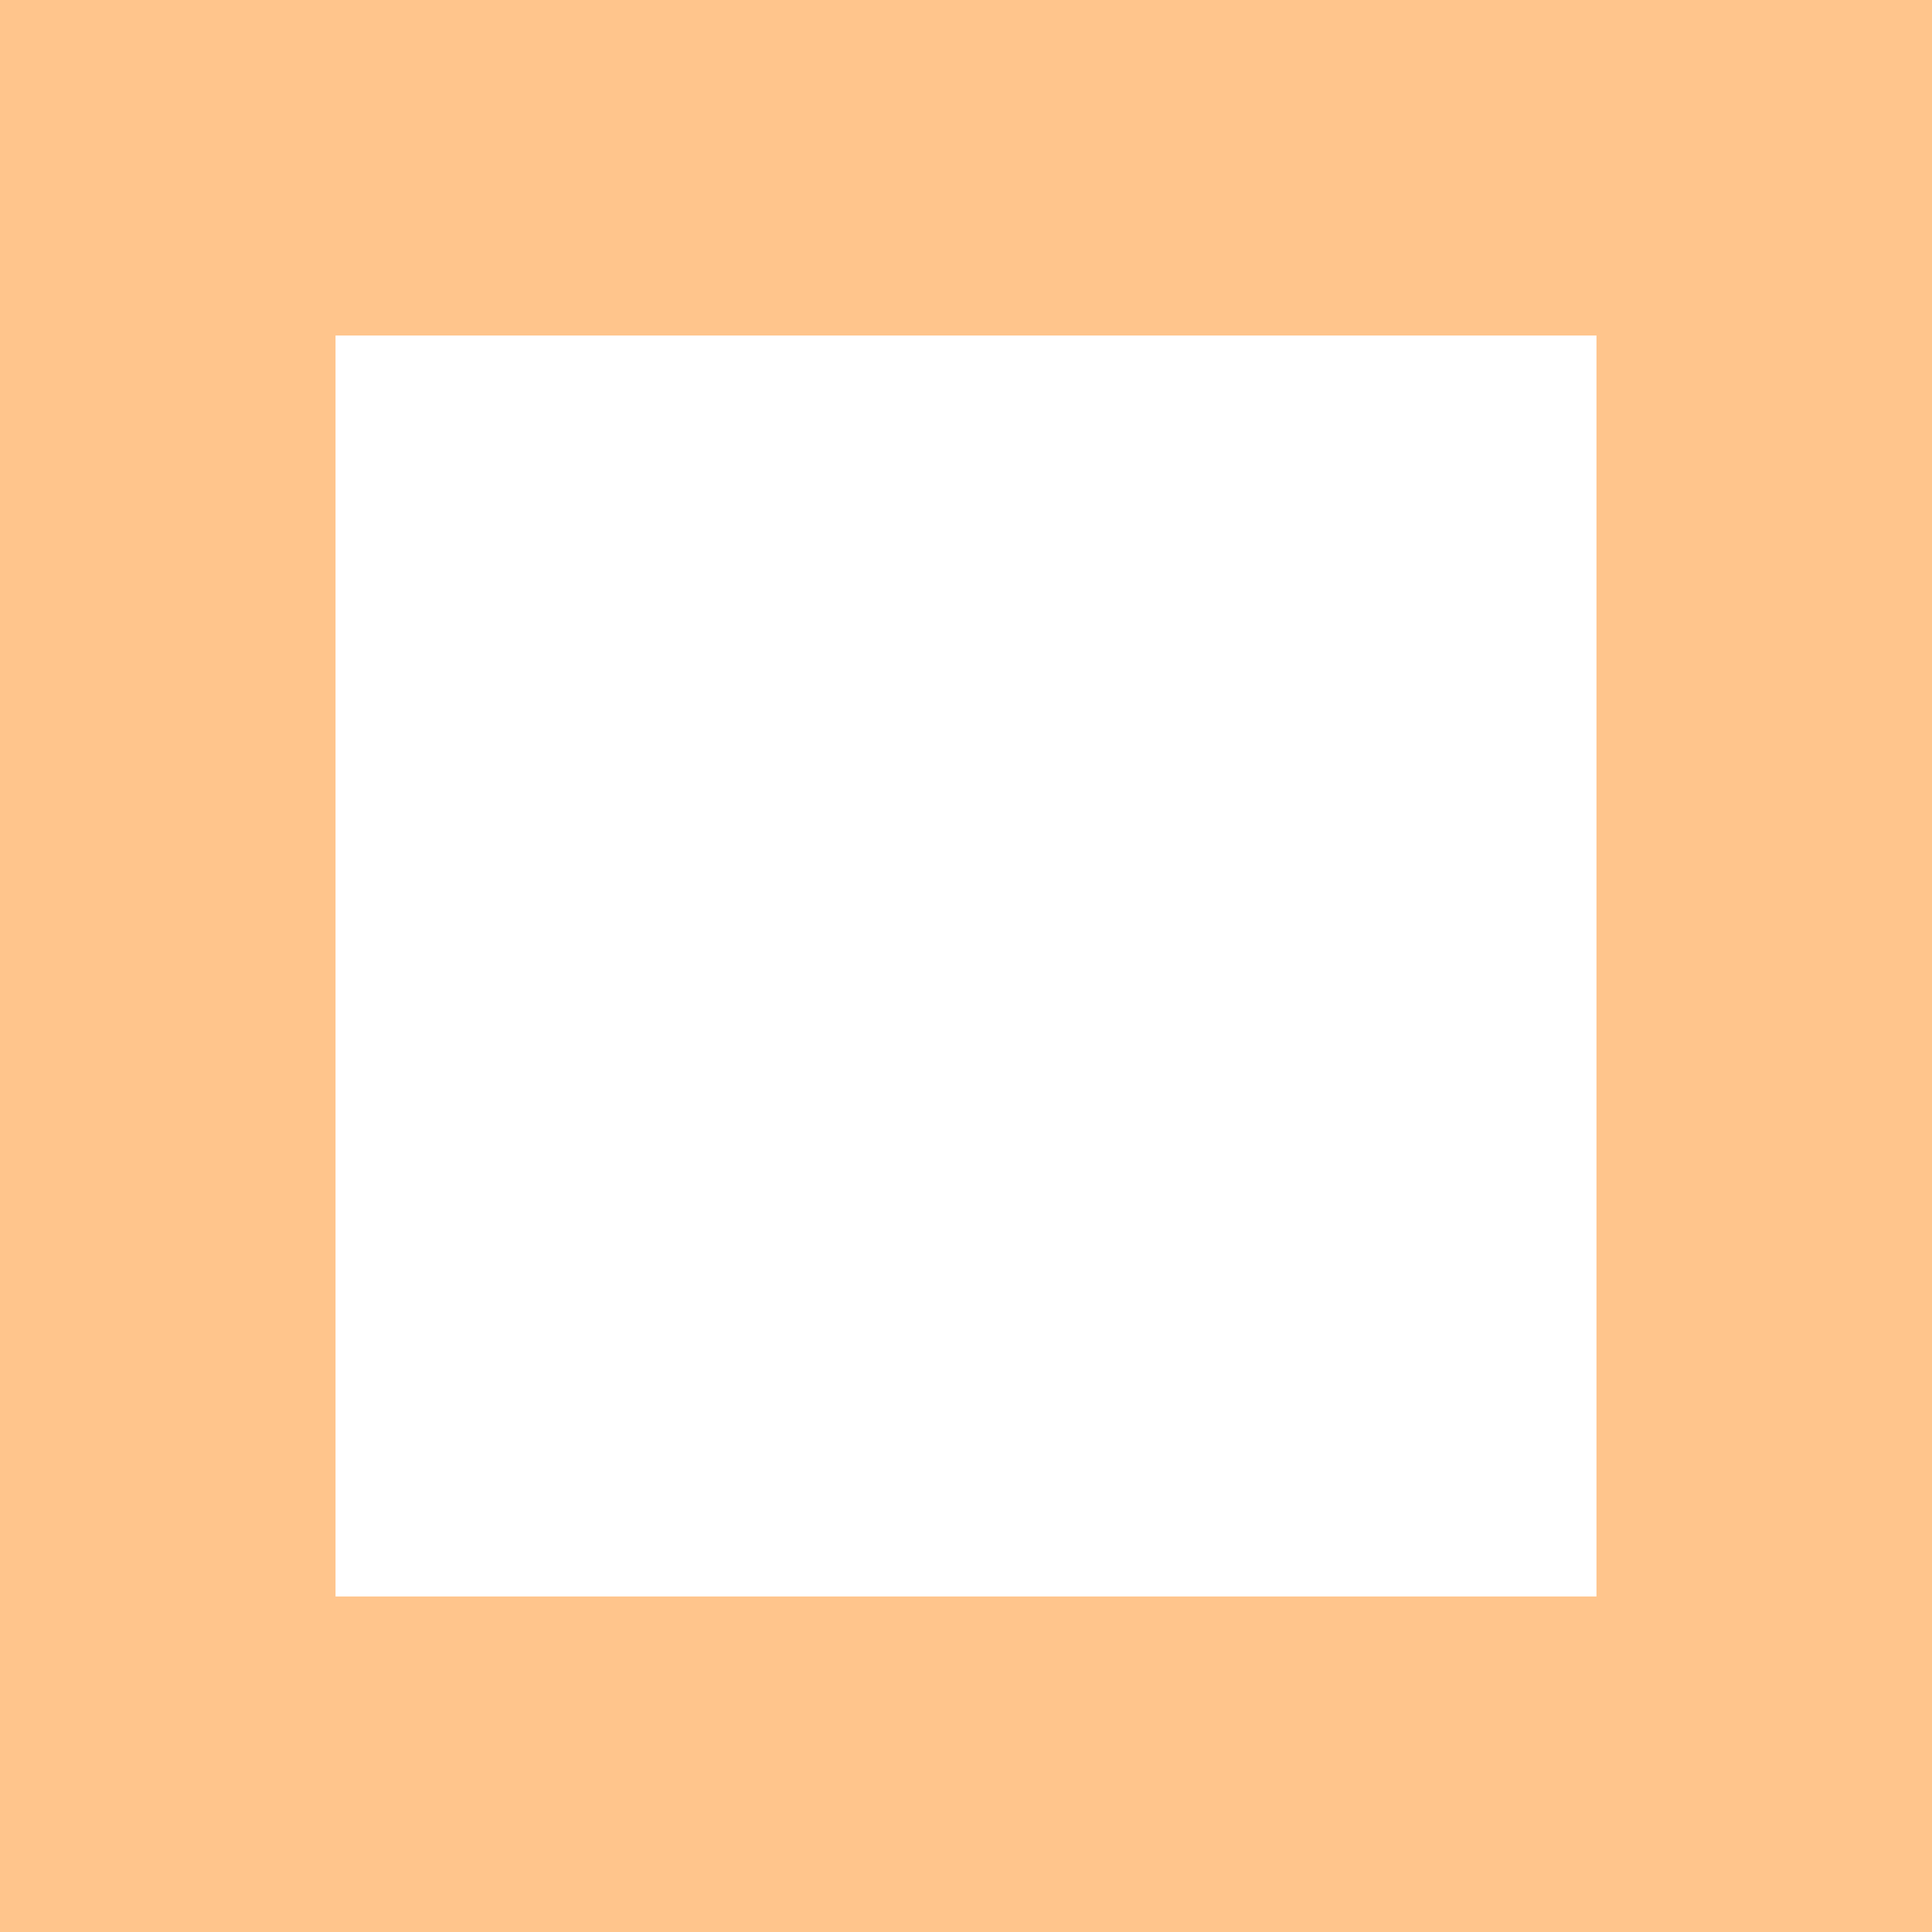
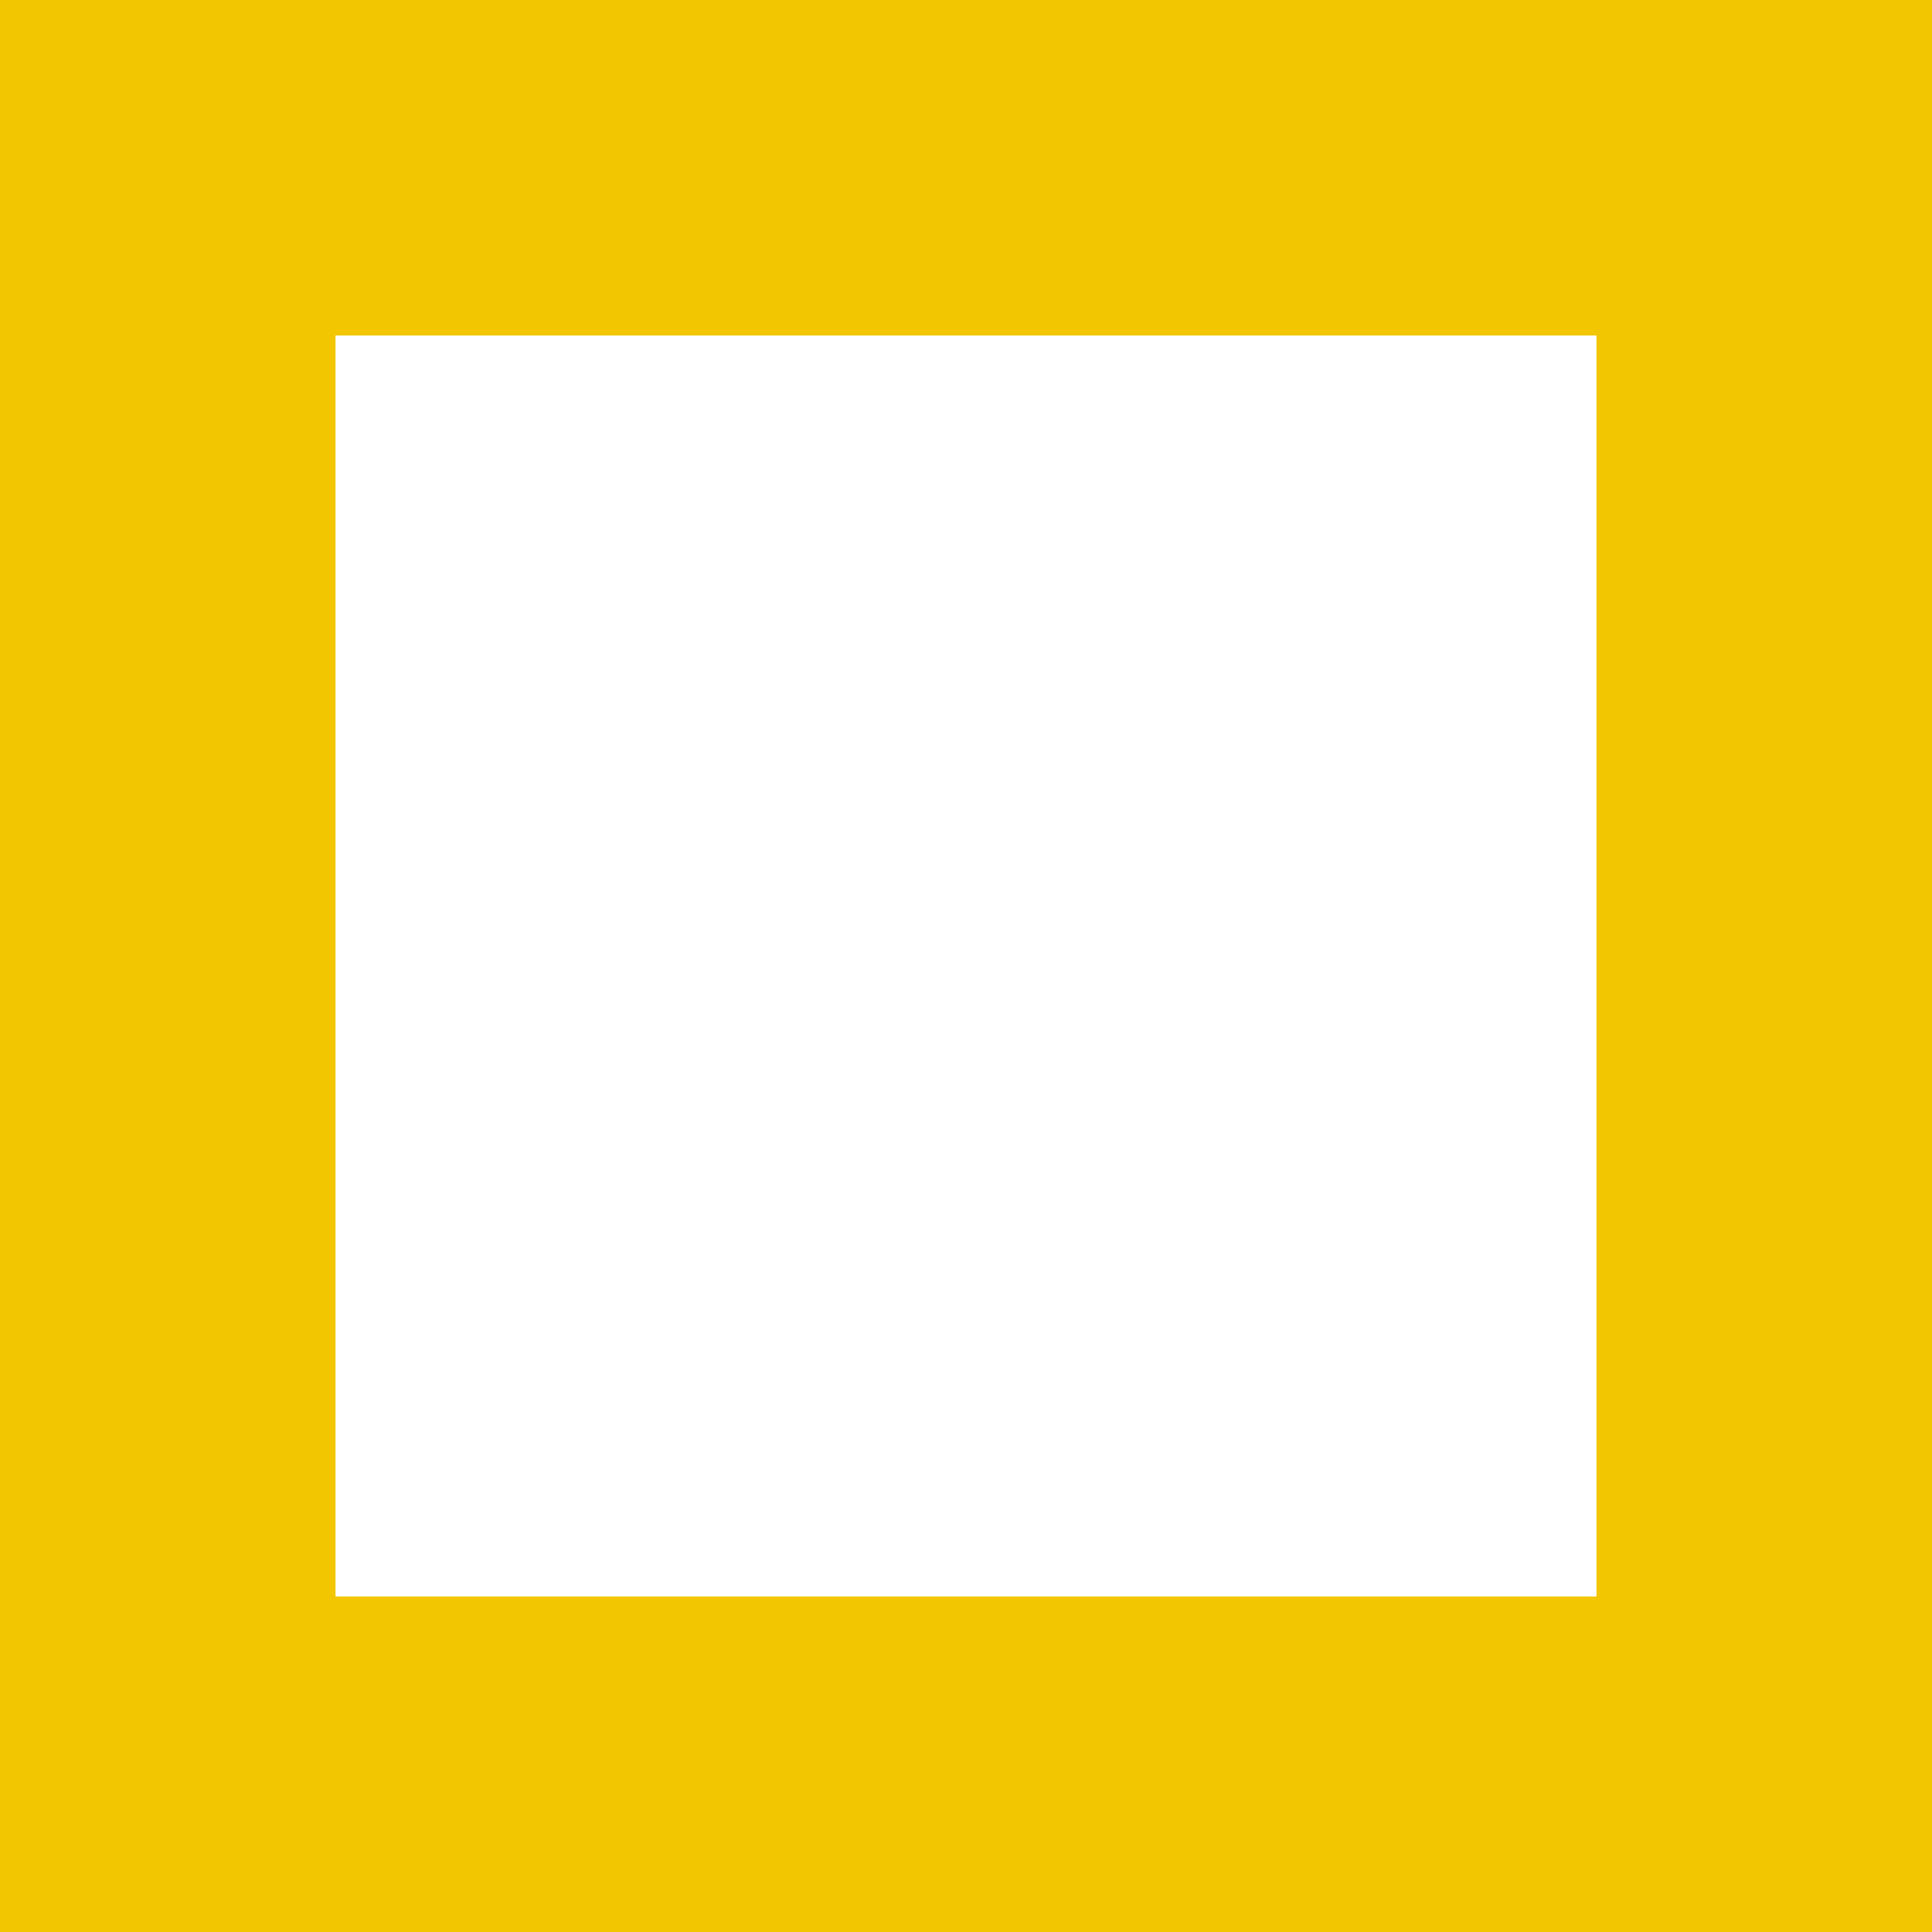
<svg xmlns="http://www.w3.org/2000/svg" version="1.1" id="Layer_1" x="0px" y="0px" width="2.879px" height="2.879px" viewBox="0 0 2.879 2.879" enable-background="new 0 0 2.879 2.879" xml:space="preserve">
  <g id="groundplane">
    <g id="groundplane1">
-       <rect id="connector0pad" fill="none" stroke="#FFC58C" width="2.879" height="2.879" />
+       <rect id="connector0pad" fill="none" stroke="#f2c600" width="2.879" height="2.879" />
    </g>
  </g>
</svg>
